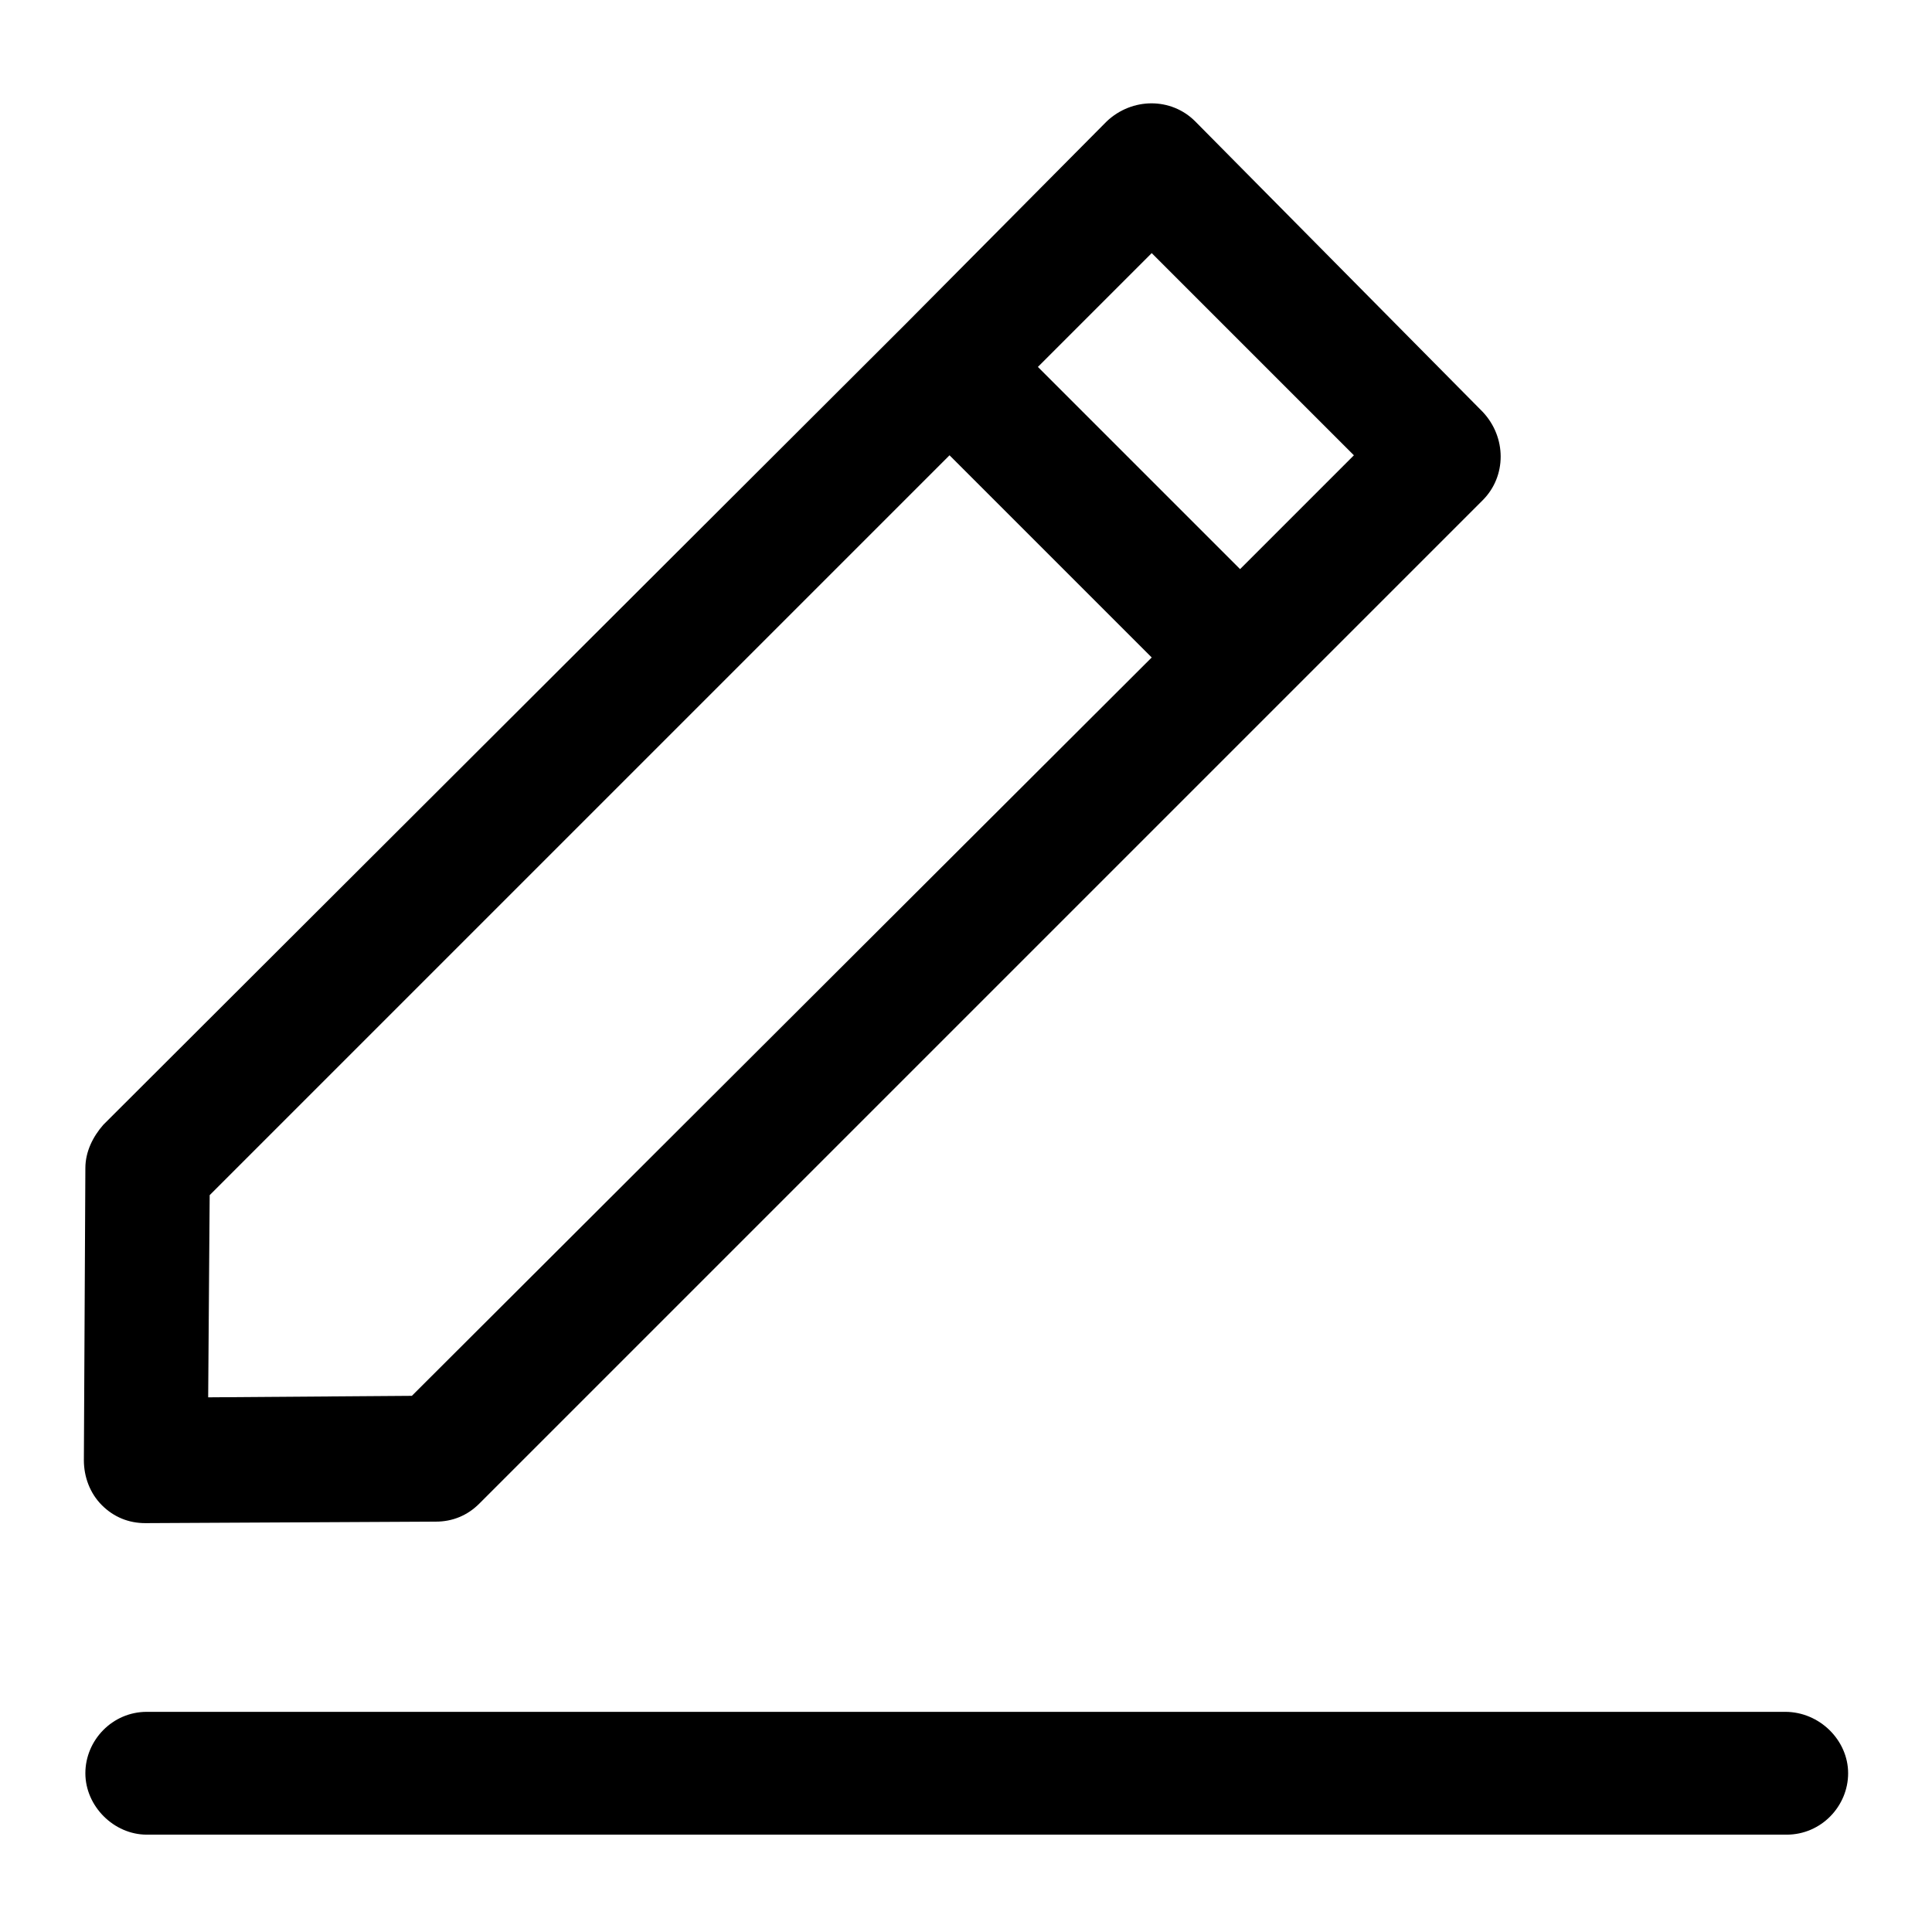
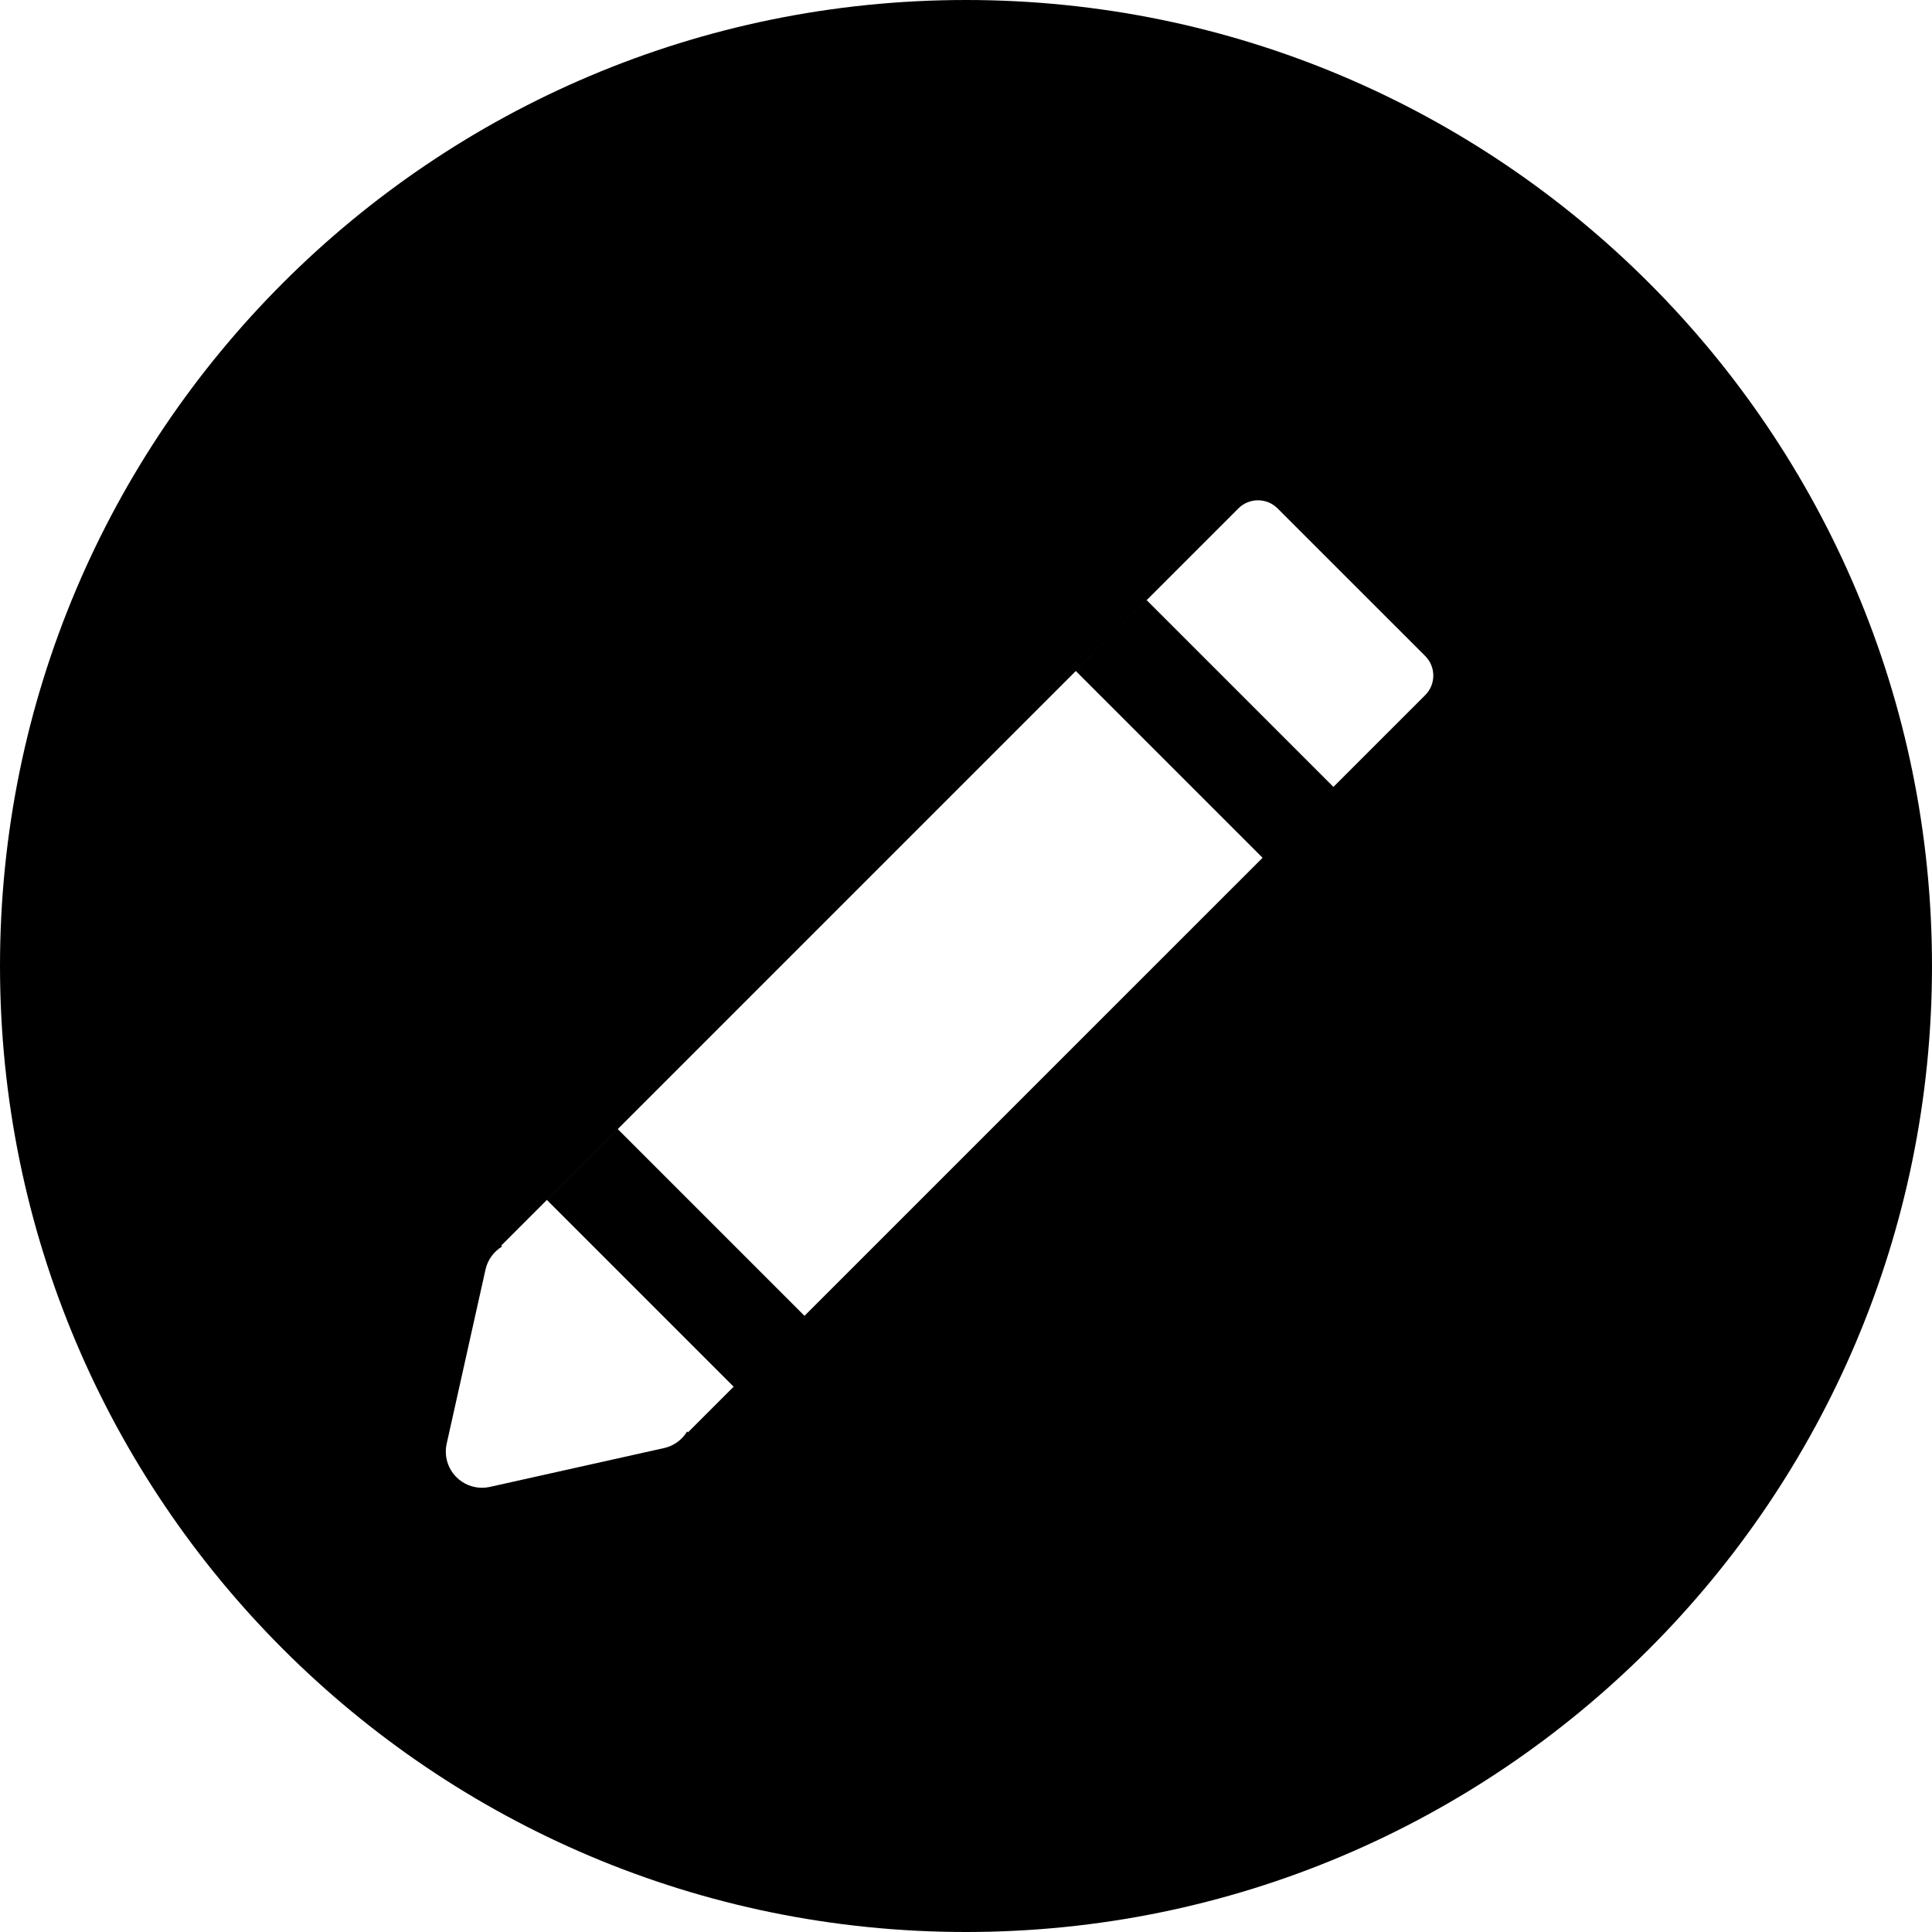
- <svg xmlns="http://www.w3.org/2000/svg" version="1.1" viewBox="0 0 129 129" enable-background="new 0 0 129 129">
+ <svg xmlns="http://www.w3.org/2000/svg" version="1.1" id="Layer_1" x="0px" y="0px" viewBox="0 0 300 300" style="enable-background:new 0 0 300 300;" xml:space="preserve">
  <g>
    <g>
-       <path d="m119.2,114.3h-109.4c-2.3,0-4.1,1.9-4.1,4.1s1.9,4.1 4.1,4.1h109.5c2.3,0 4.1-1.9 4.1-4.1s-1.9-4.1-4.2-4.1z" />
-       <path d="m5.7,78l-.1,19.5c0,1.1 0.4,2.2 1.2,3 0.8,0.8 1.8,1.2 2.9,1.2l19.4-.1c1.1,0 2.1-0.4 2.9-1.2l67-67c1.6-1.6 1.6-4.2 0-5.9l-19.2-19.4c-1.6-1.6-4.2-1.6-5.9-1.77636e-15l-13.4,13.5-53.6,53.5c-0.7,0.8-1.2,1.8-1.2,2.9zm71.2-61.1l13.5,13.5-7.6,7.6-13.5-13.5 7.6-7.6zm-62.9,62.9l49.4-49.4 13.5,13.5-49.4,49.3-13.6,.1 .1-13.5z" />
+       <path d="M149.996,0C67.157,0,0.001,67.161,0.001,149.997S67.157,300,149.996,300s150.003-67.163,150.003-150.003    S232.835,0,149.996,0z M221.302,107.945l-14.247,14.247l-29.001-28.999l-11.002,11.002l29.001,29.001l-71.132,71.126    l-28.999-28.996L84.92,186.328l28.999,28.999l-7.088,7.088l-0.135-0.135c-0.786,1.294-2.064,2.238-3.582,2.575l-27.043,6.03    c-0.405,0.091-0.817,0.135-1.224,0.135c-1.476,0-2.91-0.581-3.973-1.647c-1.364-1.359-1.932-3.322-1.512-5.203l6.027-27.035    c0.34-1.517,1.286-2.798,2.578-3.582l-0.137-0.137L192.3,78.941c1.678-1.675,4.404-1.675,6.082,0.005l22.922,22.917    C222.982,103.541,222.982,106.267,221.302,107.945z" />
    </g>
  </g>
+   <g>
+ </g>
+   <g>
+ </g>
+   <g>
+ </g>
+   <g>
+ </g>
+   <g>
+ </g>
+   <g>
+ </g>
+   <g>
+ </g>
+   <g>
+ </g>
+   <g>
+ </g>
+   <g>
+ </g>
+   <g>
+ </g>
+   <g>
+ </g>
+   <g>
+ </g>
+   <g>
+ </g>
+   <g>
+ </g>
</svg>
